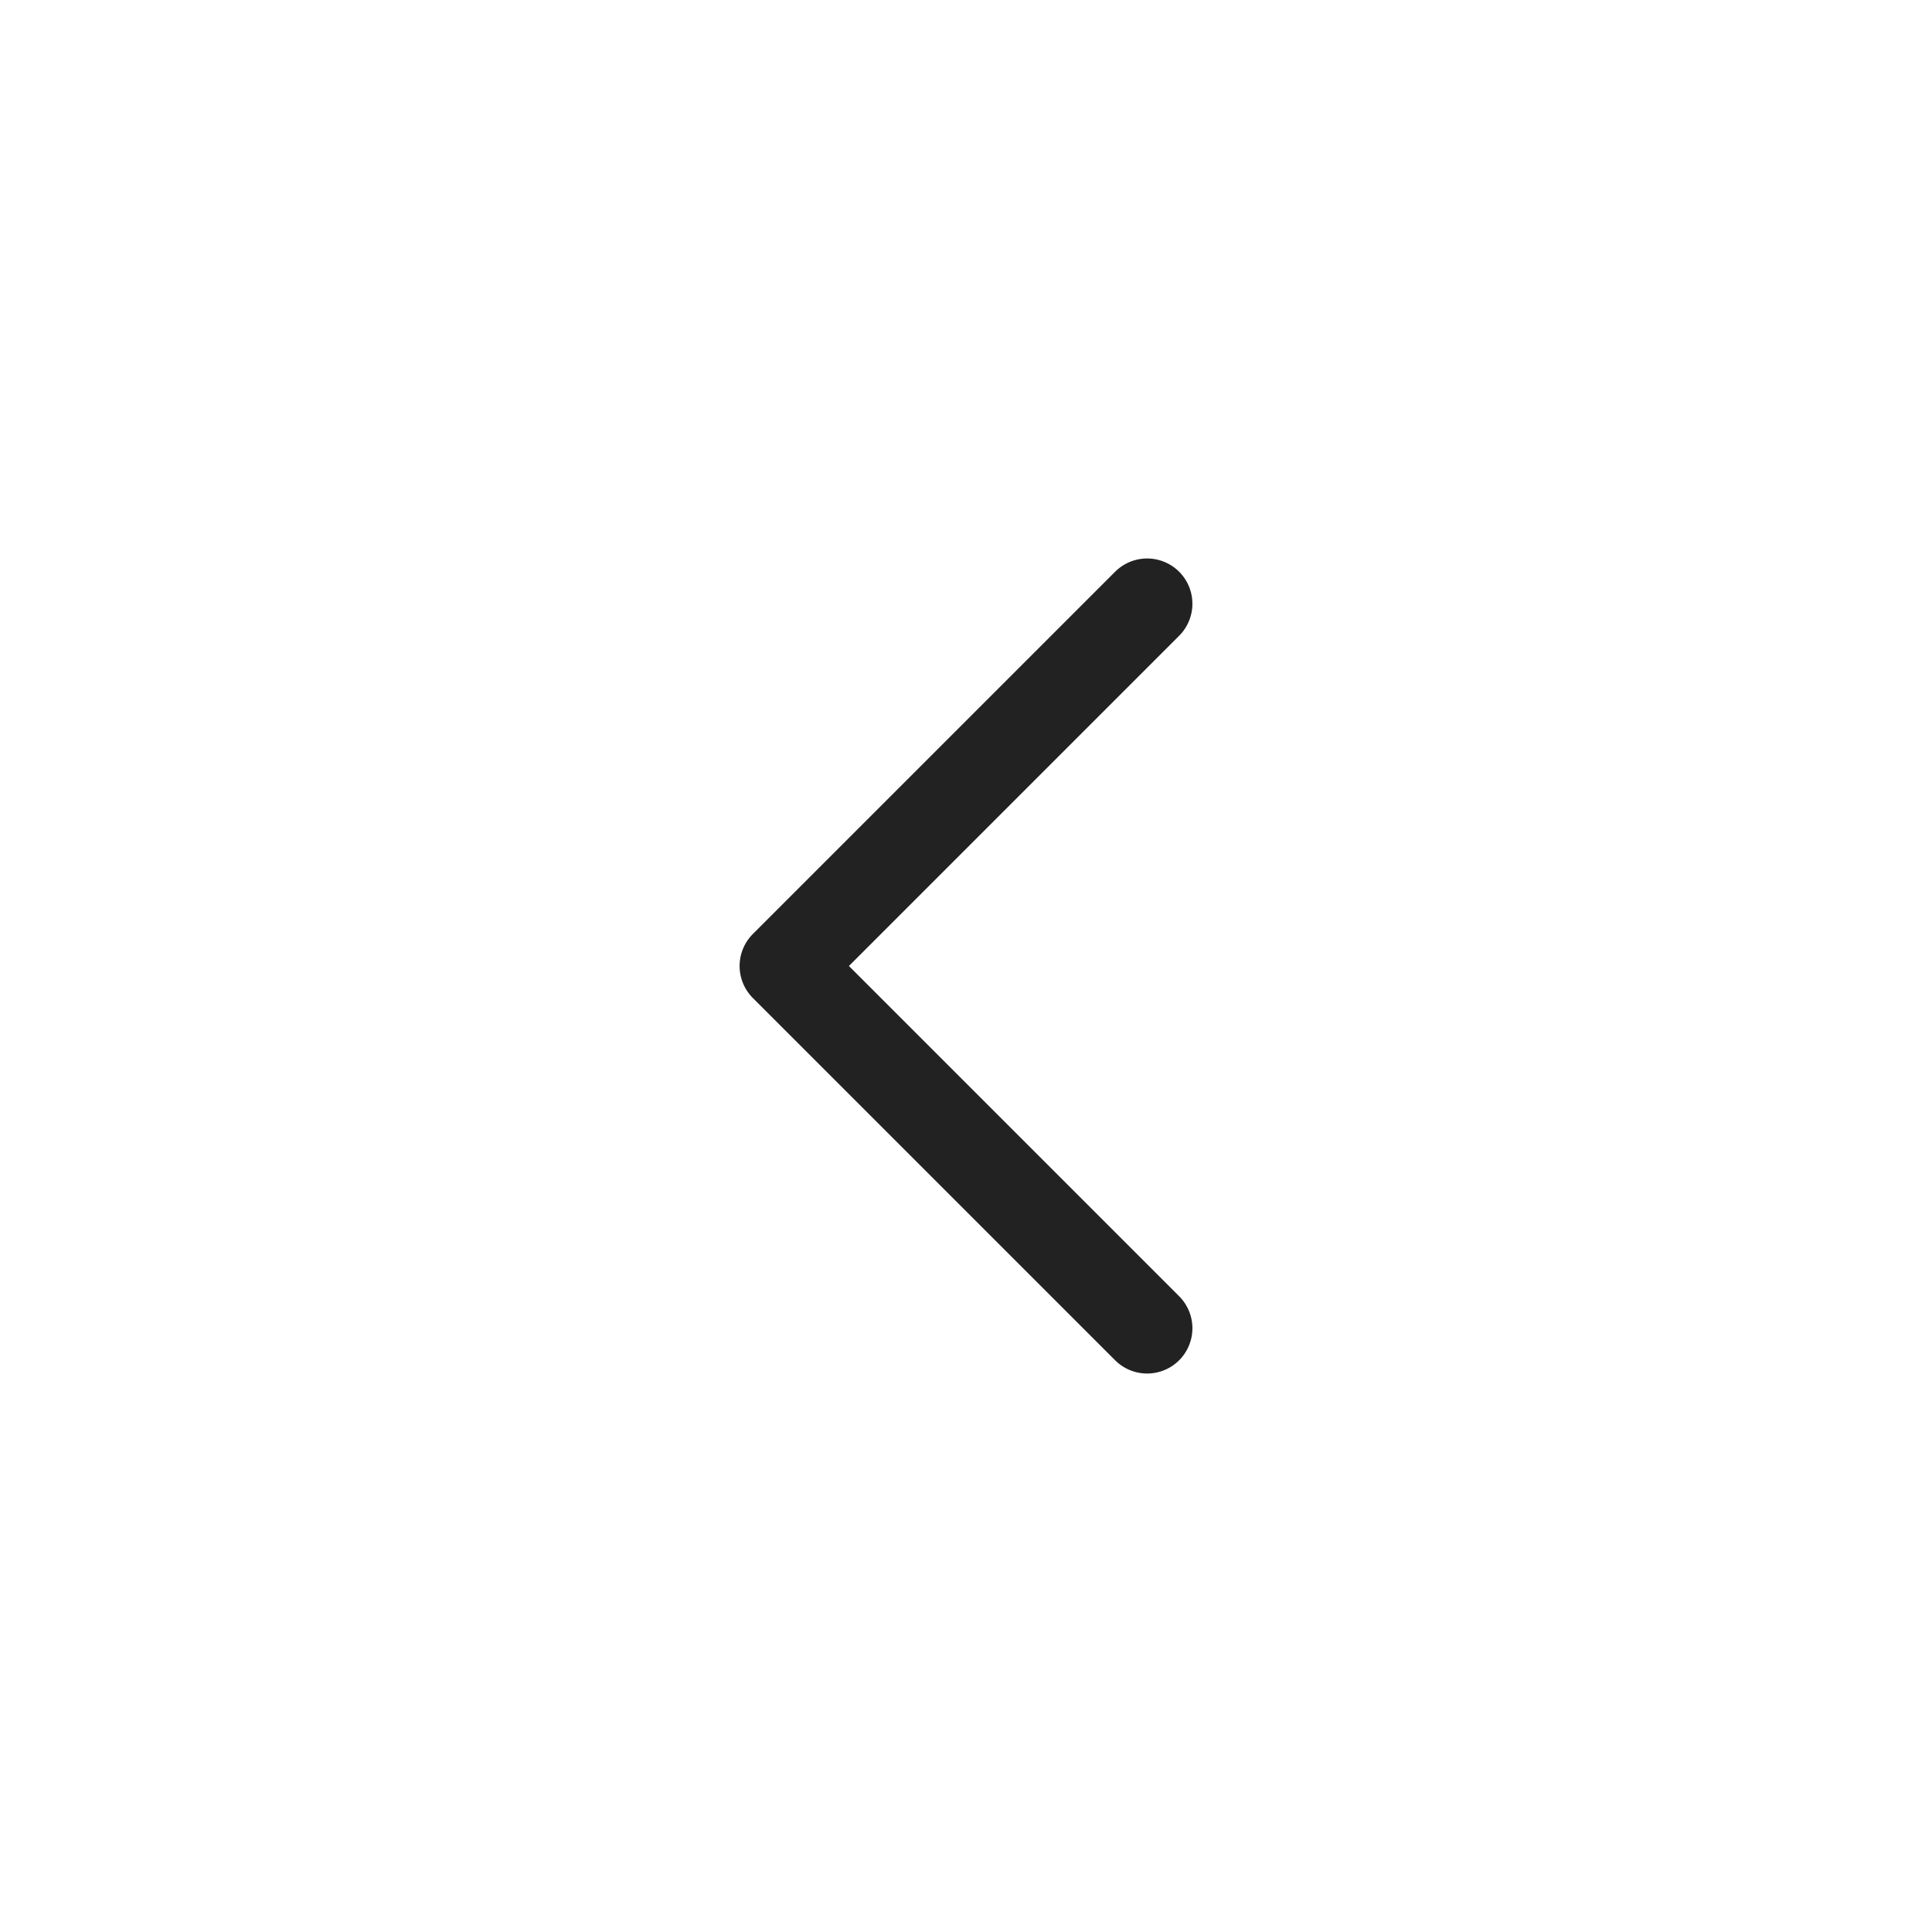
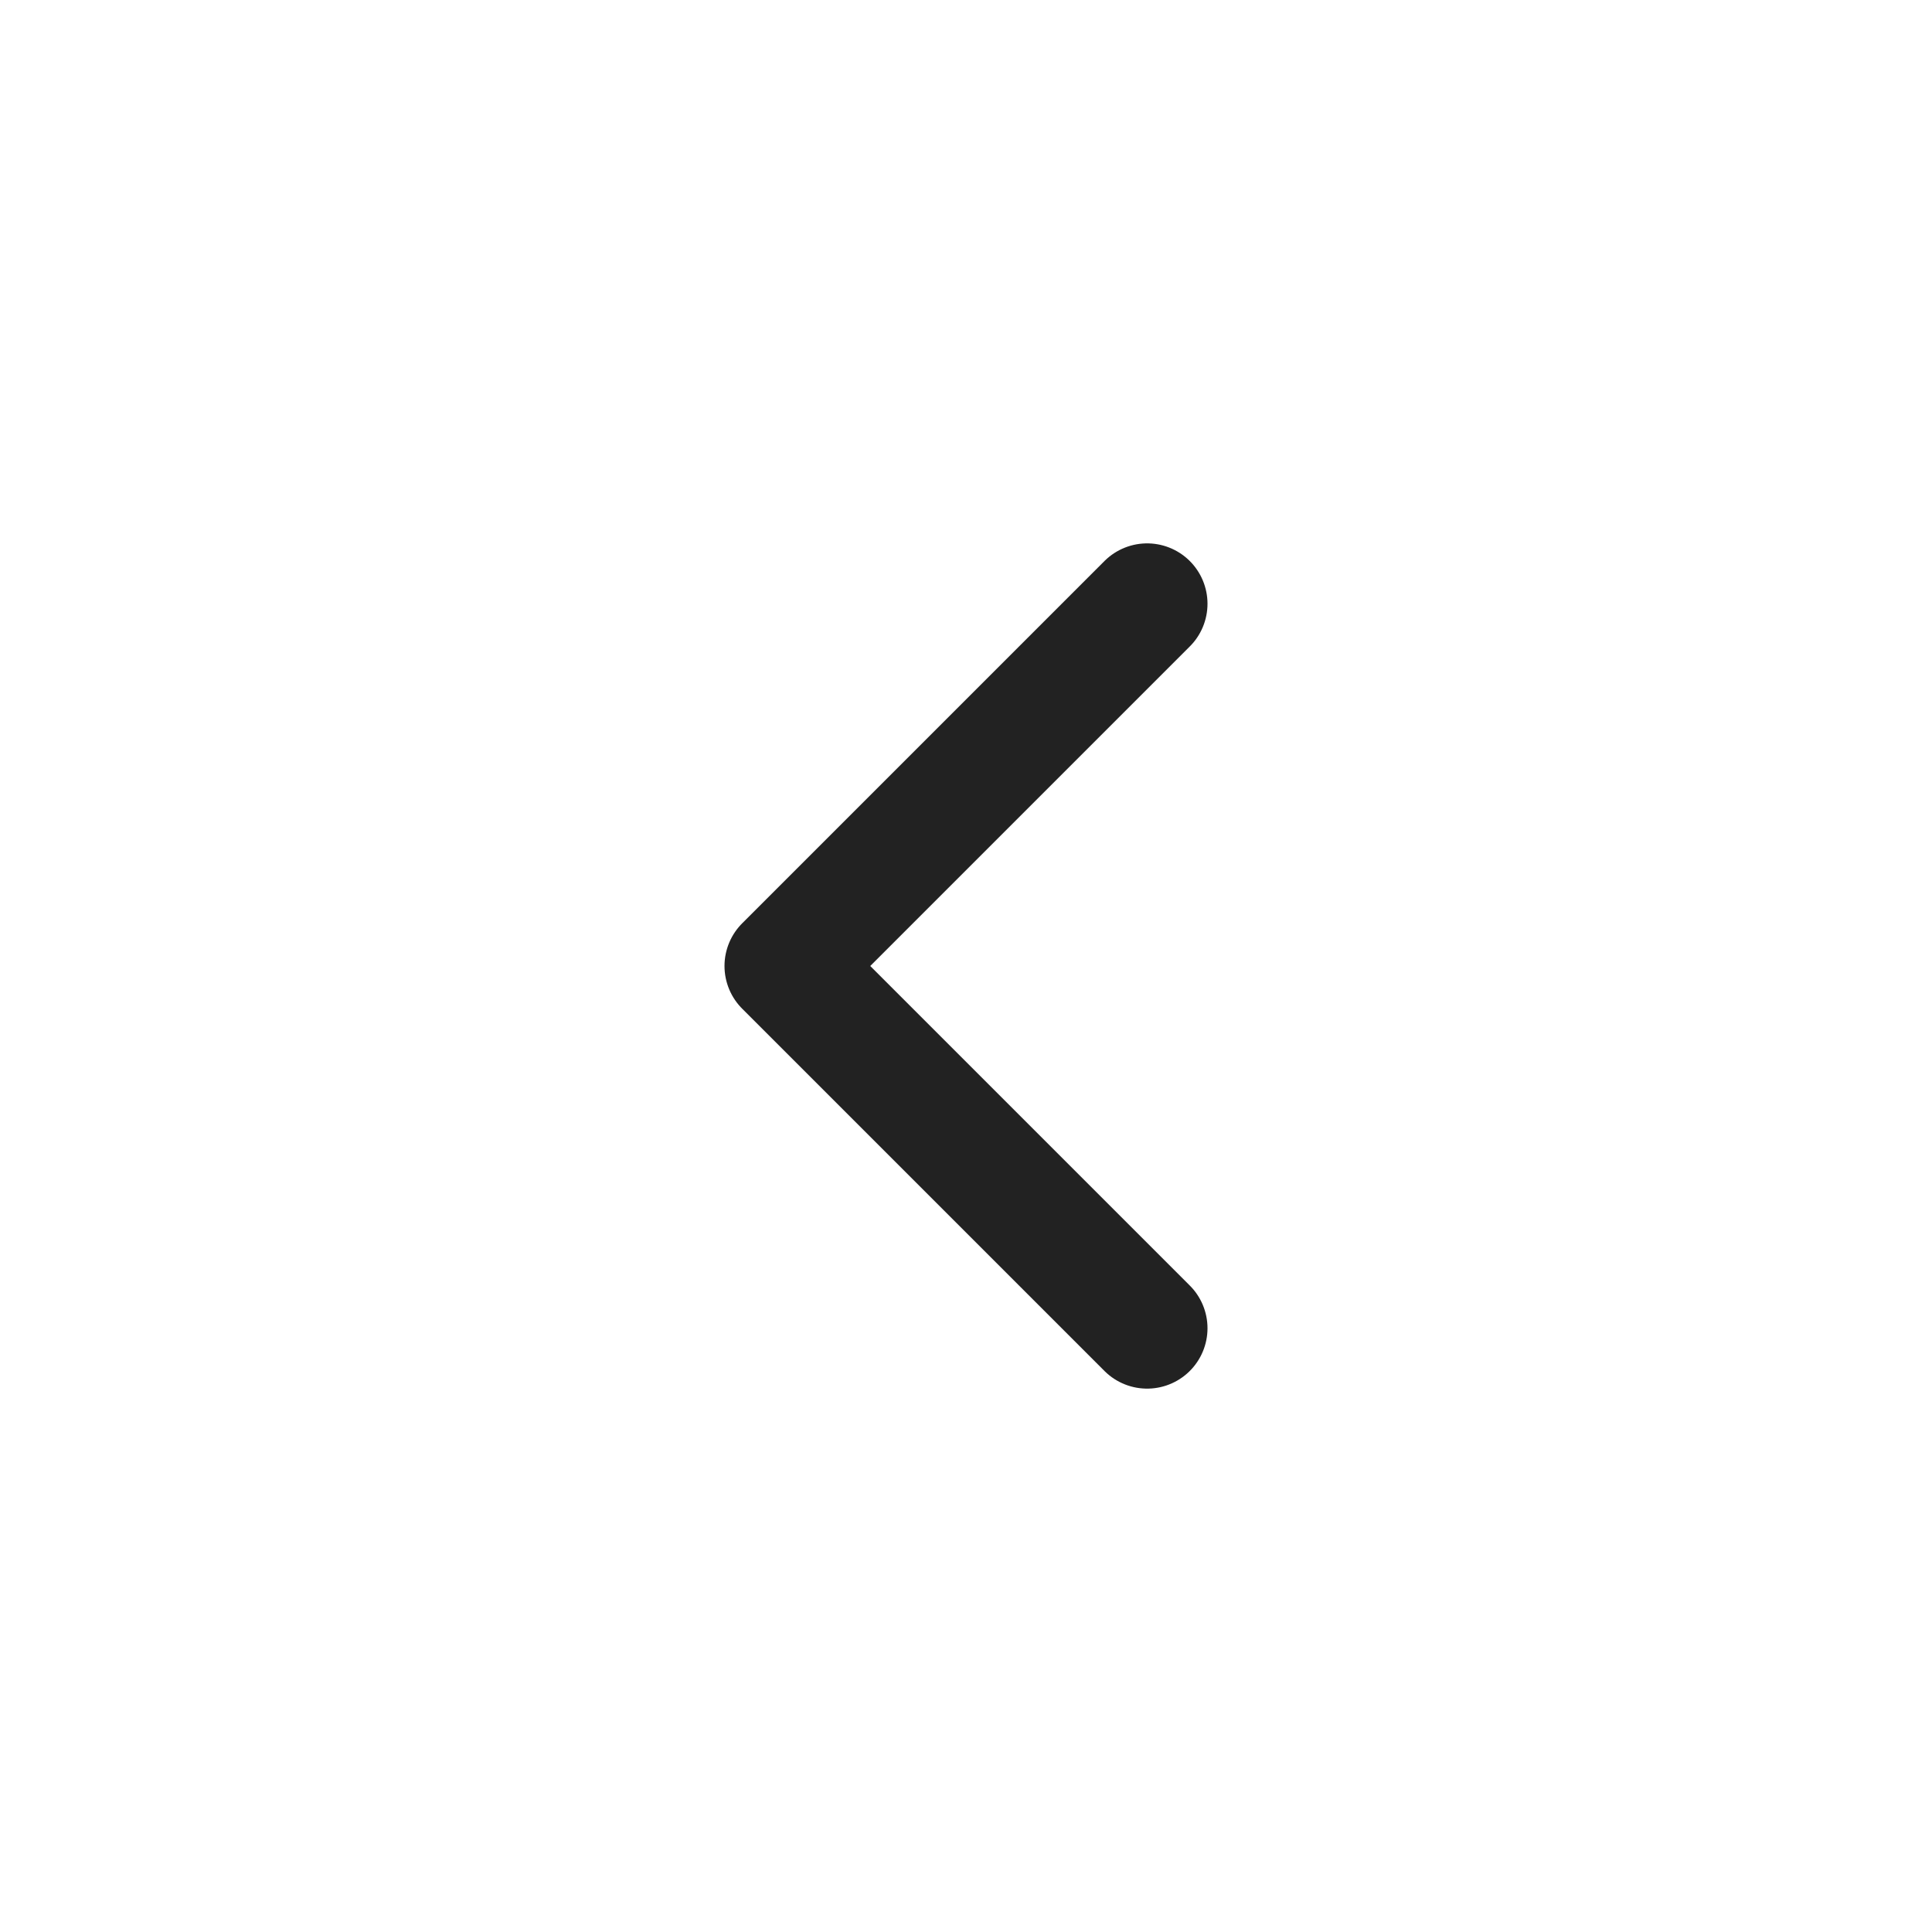
- <svg xmlns="http://www.w3.org/2000/svg" width="16" height="16" fill="none" stroke="#222" stroke-linecap="round" stroke-linejoin="round" stroke-width="1.5" viewBox="0 0 32 32">
+ <svg xmlns="http://www.w3.org/2000/svg" width="16" height="16" fill="none" stroke="#222" stroke-linecap="round" stroke-linejoin="round" stroke-width="2" viewBox="0 0 32 32">
  <path d="m19 22-6-6 6-6" />
</svg>
